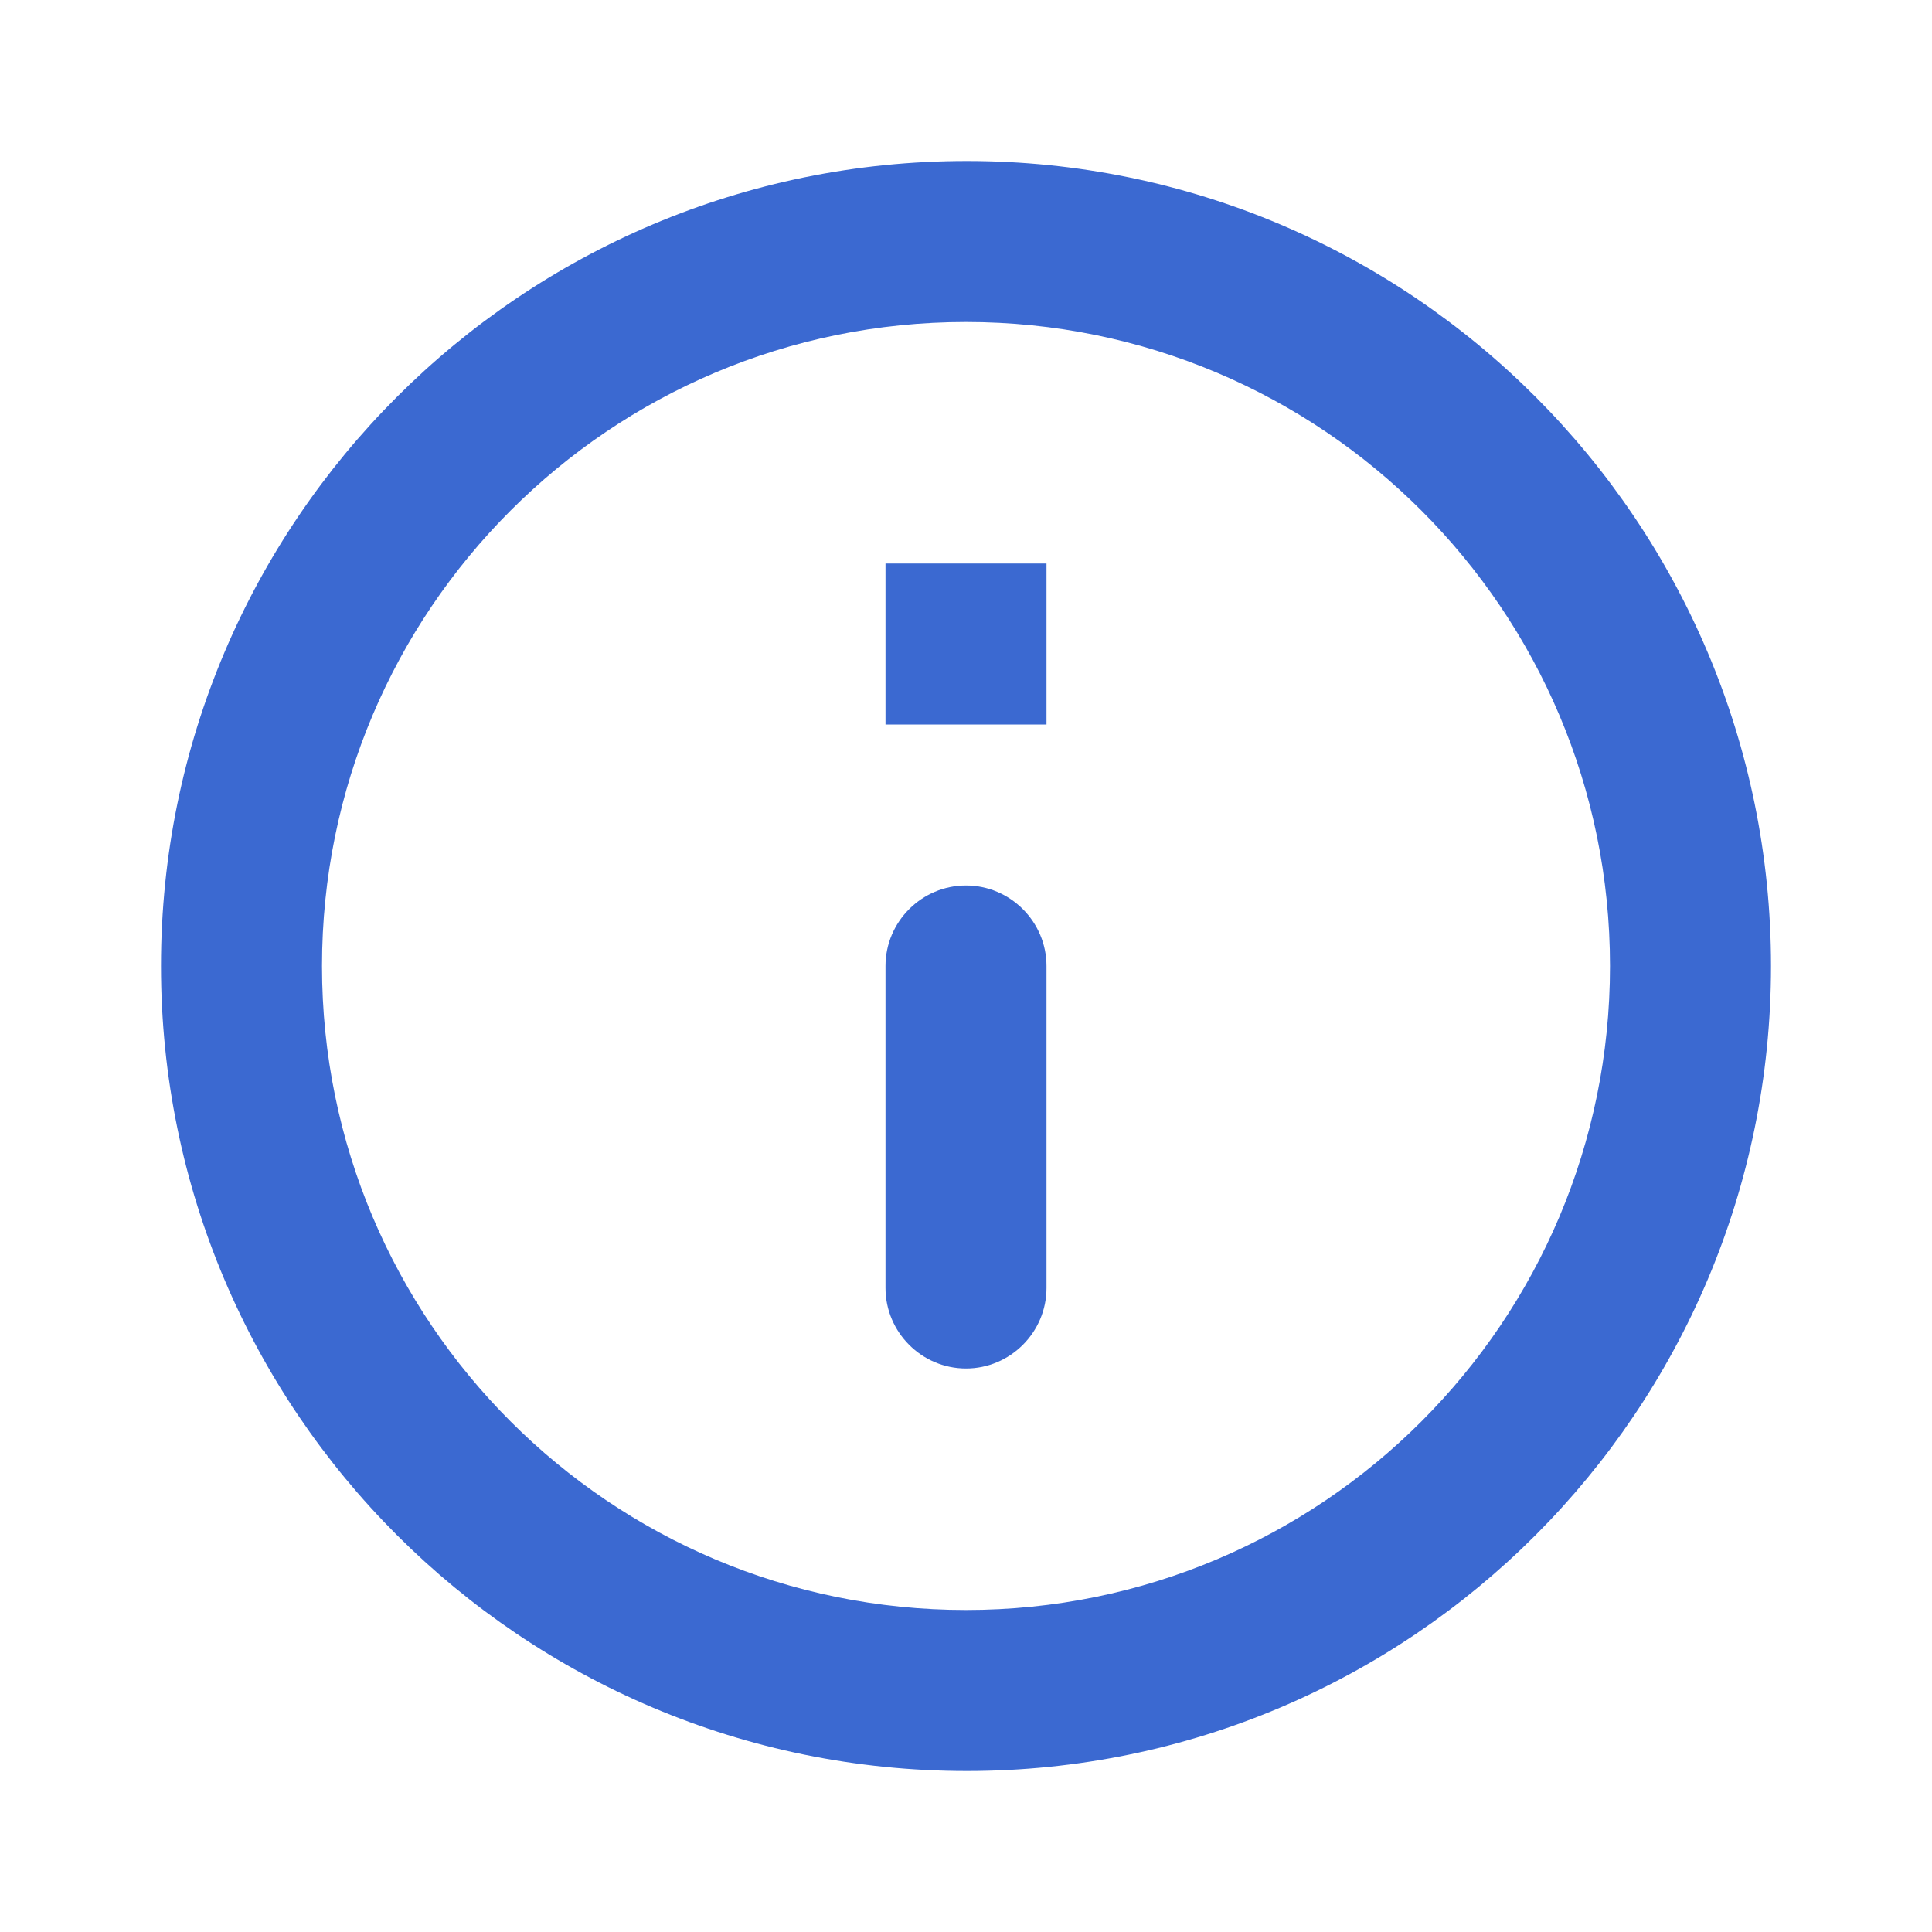
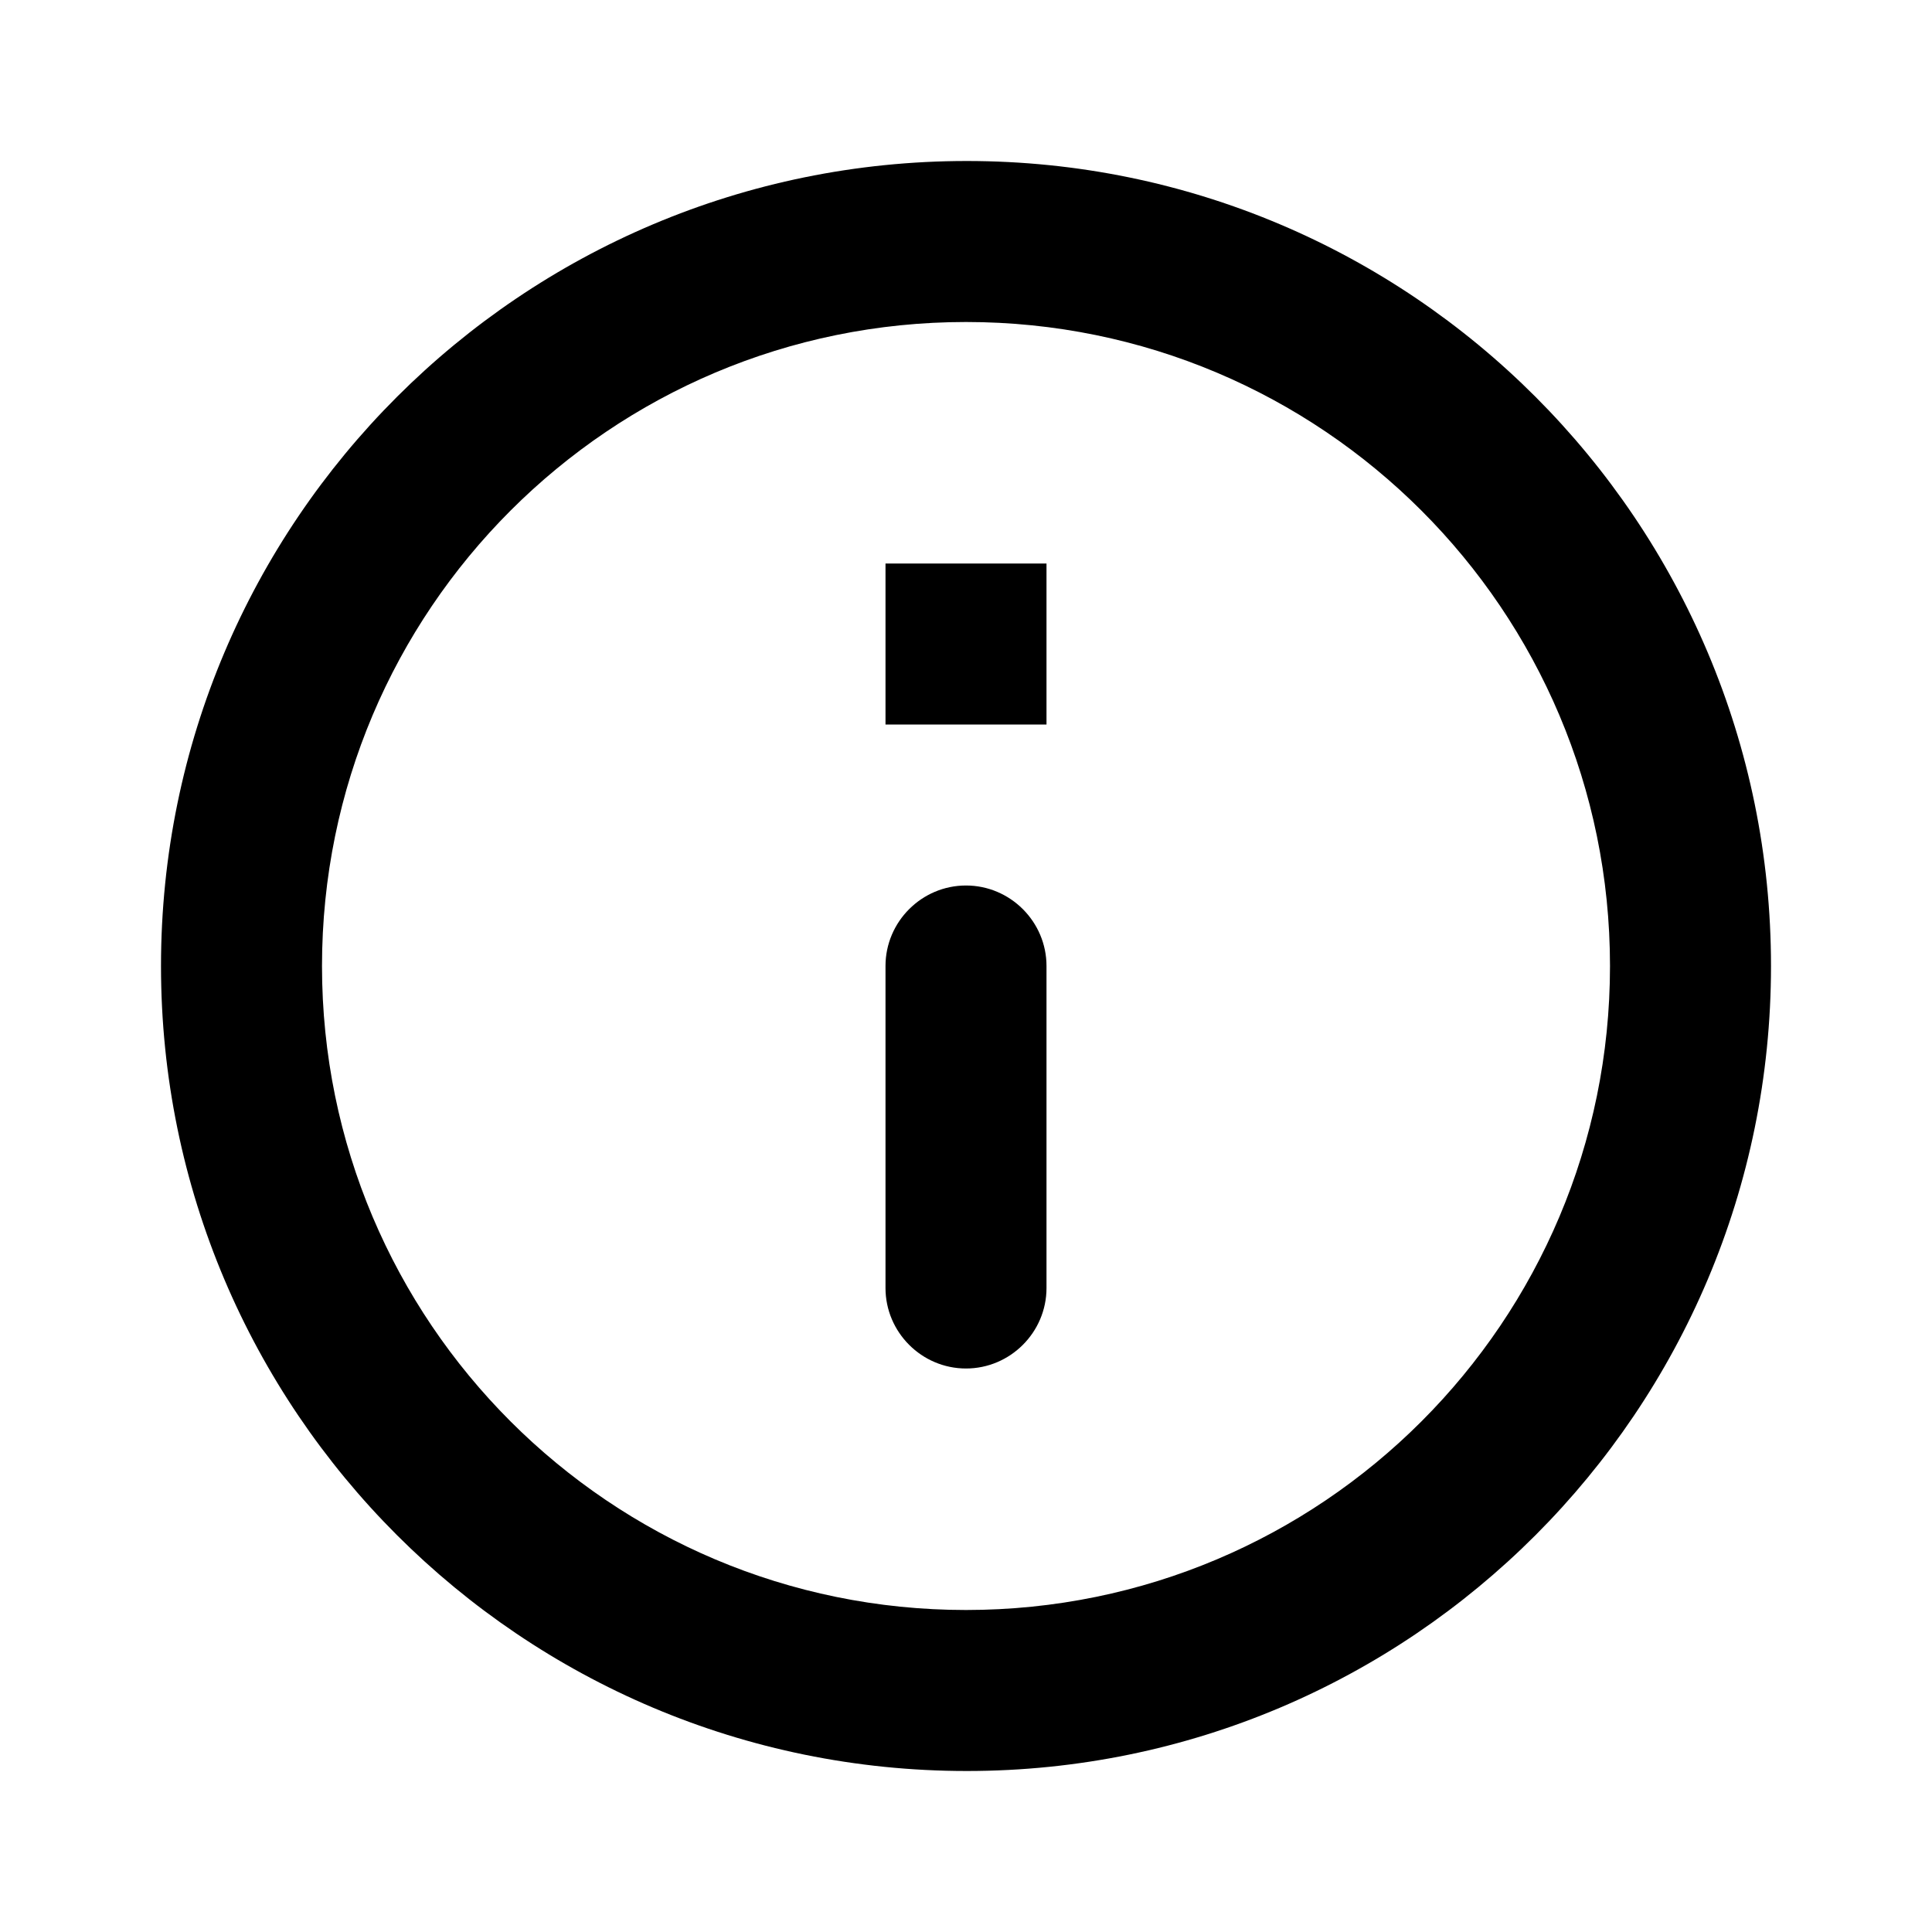
- <svg xmlns="http://www.w3.org/2000/svg" viewBox="0 0 24 24" fill="#3B69D1">
+ <svg xmlns="http://www.w3.org/2000/svg" viewBox="0 0 24 24">
  <path d="M12 17C11.45 17 11 16.55 11 16L11 12C11 11.45 11.45 11 12 11C12.55 11 13 11.45 13 12L13 16C13 16.55 12.55 17 12 17ZM12.01 22C17.53 22 22 17.52 22 12C22 6.48 17.53 2 12.01 2C6.48 2 2 6.48 2 12C2 17.52 6.48 22 12.01 22ZM12 4C16.42 4 20 7.58 20 12C20 16.42 16.42 20 12 20C7.58 20 4 16.42 4 12C4 7.58 7.58 4 12 4ZM11 7L13 7L13 9L11 9L11 7Z" fill="inherit" />
</svg>
